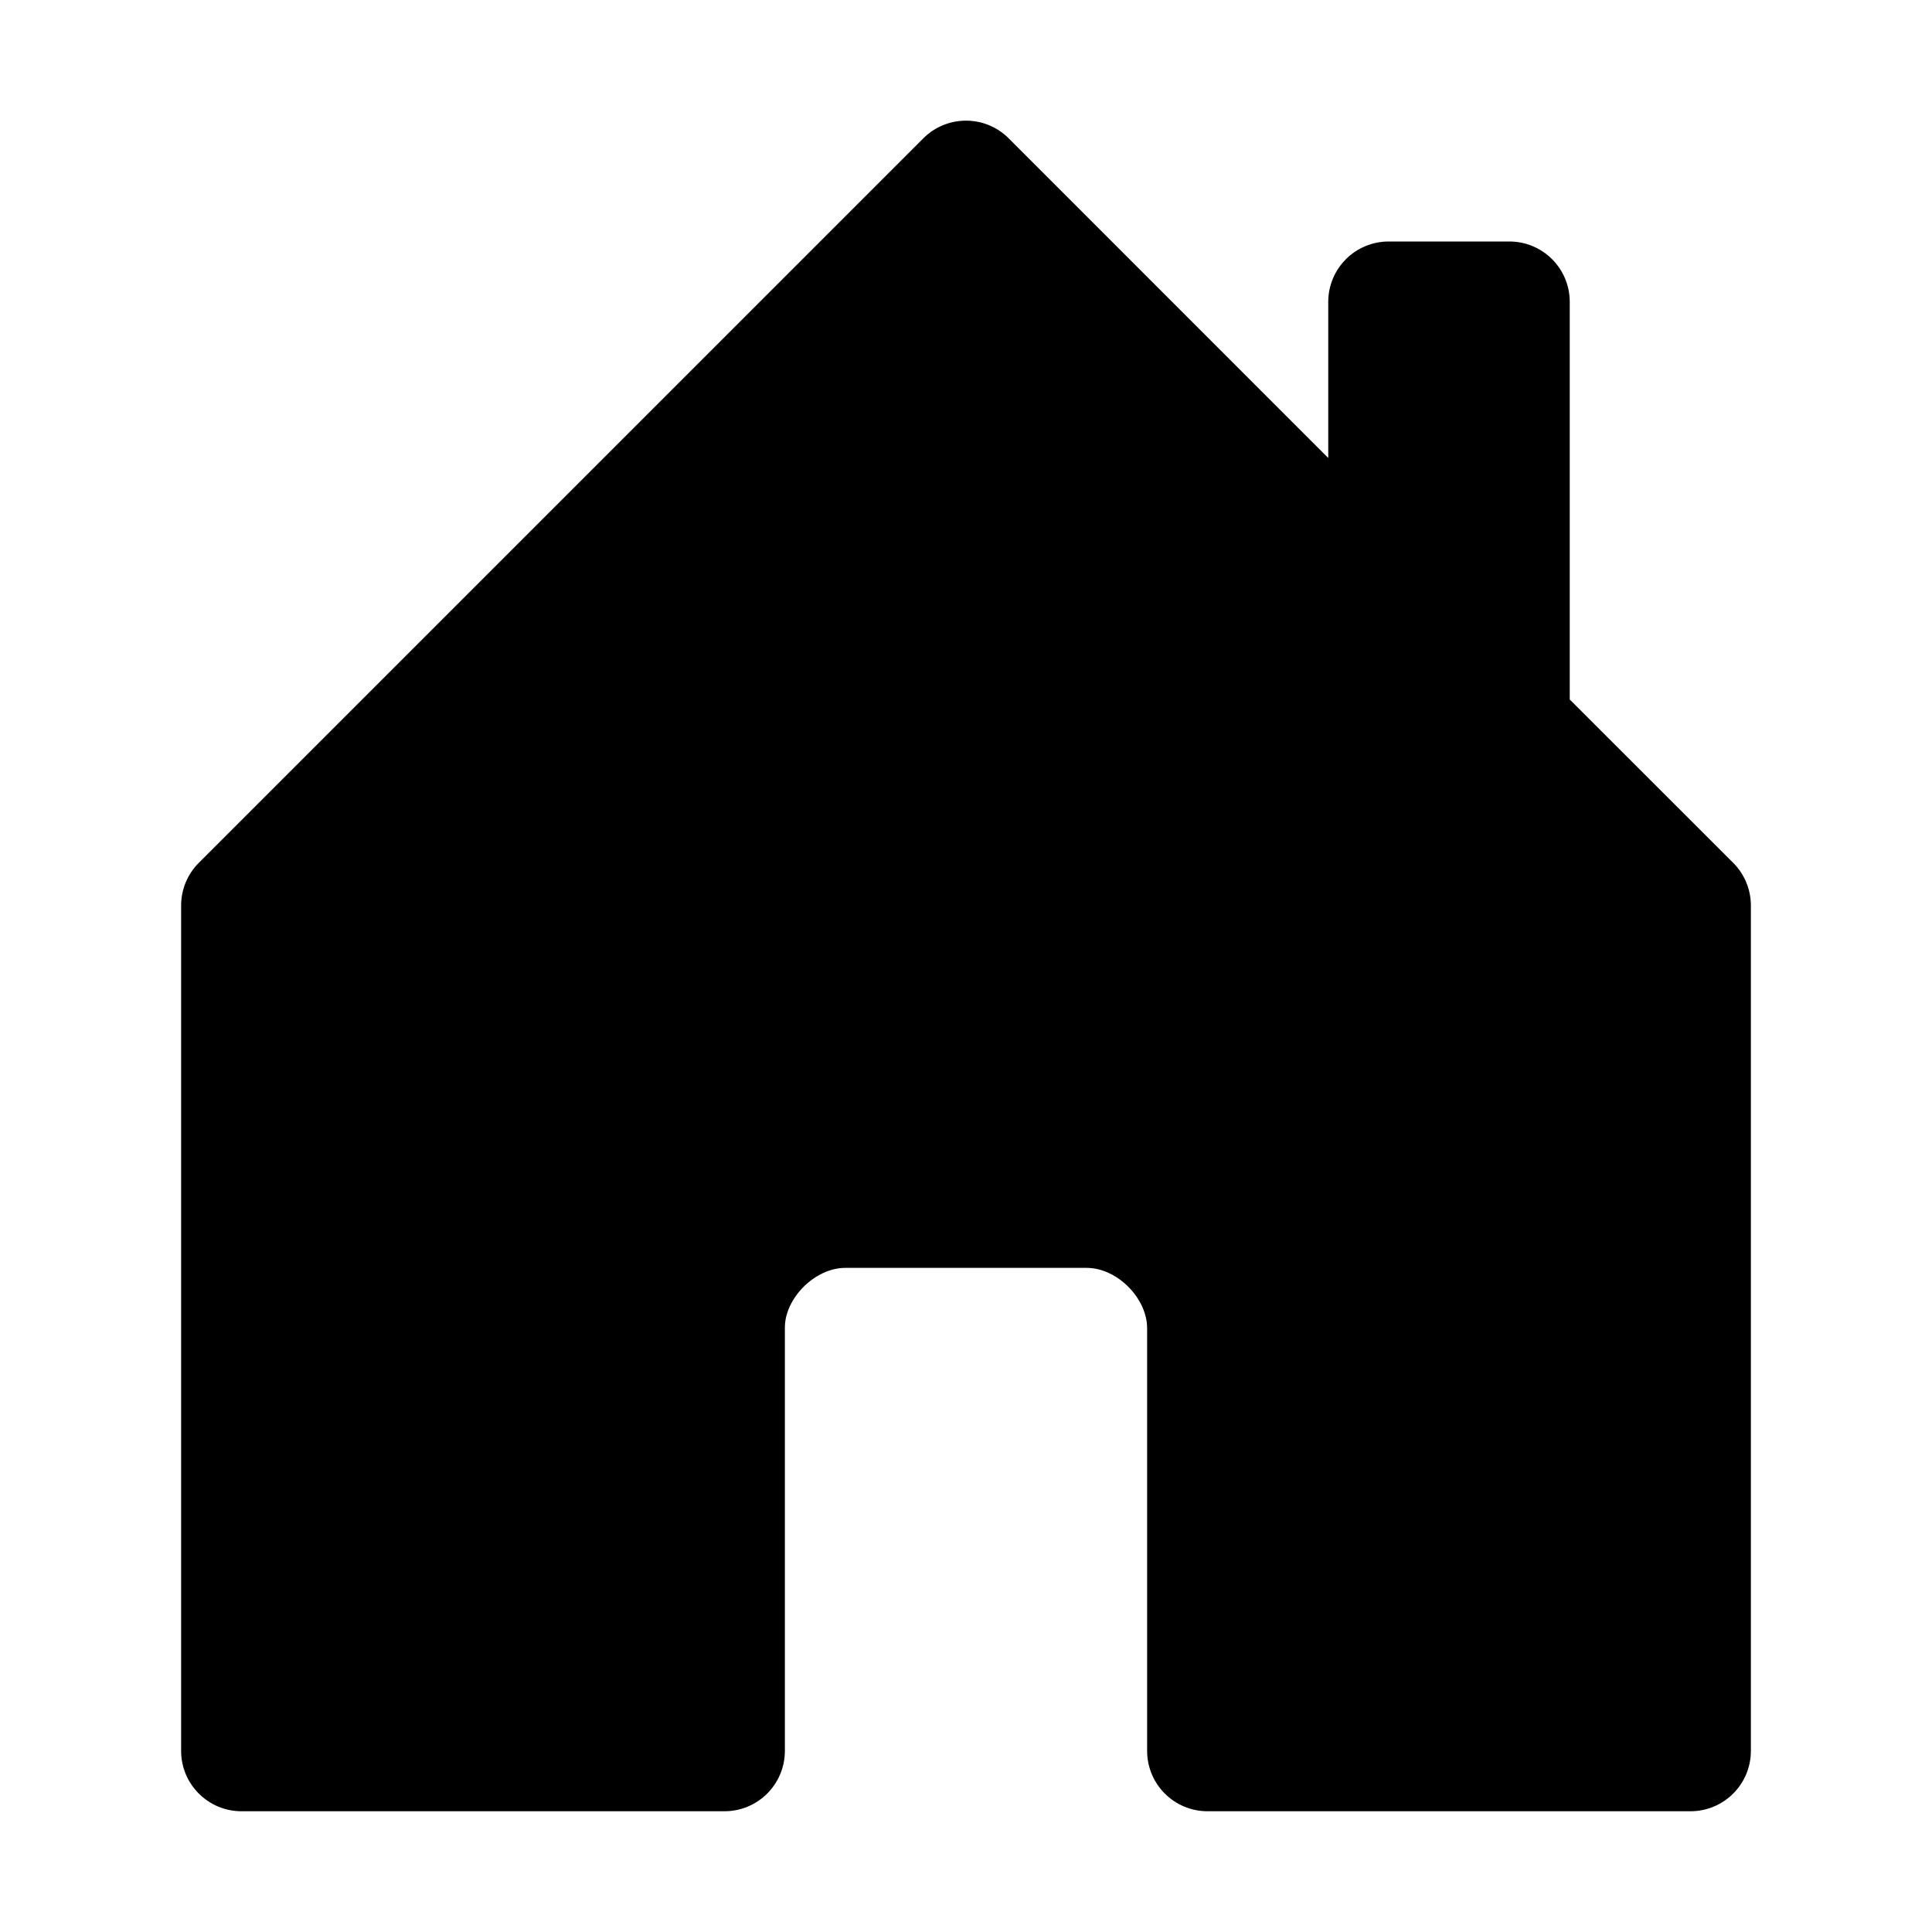
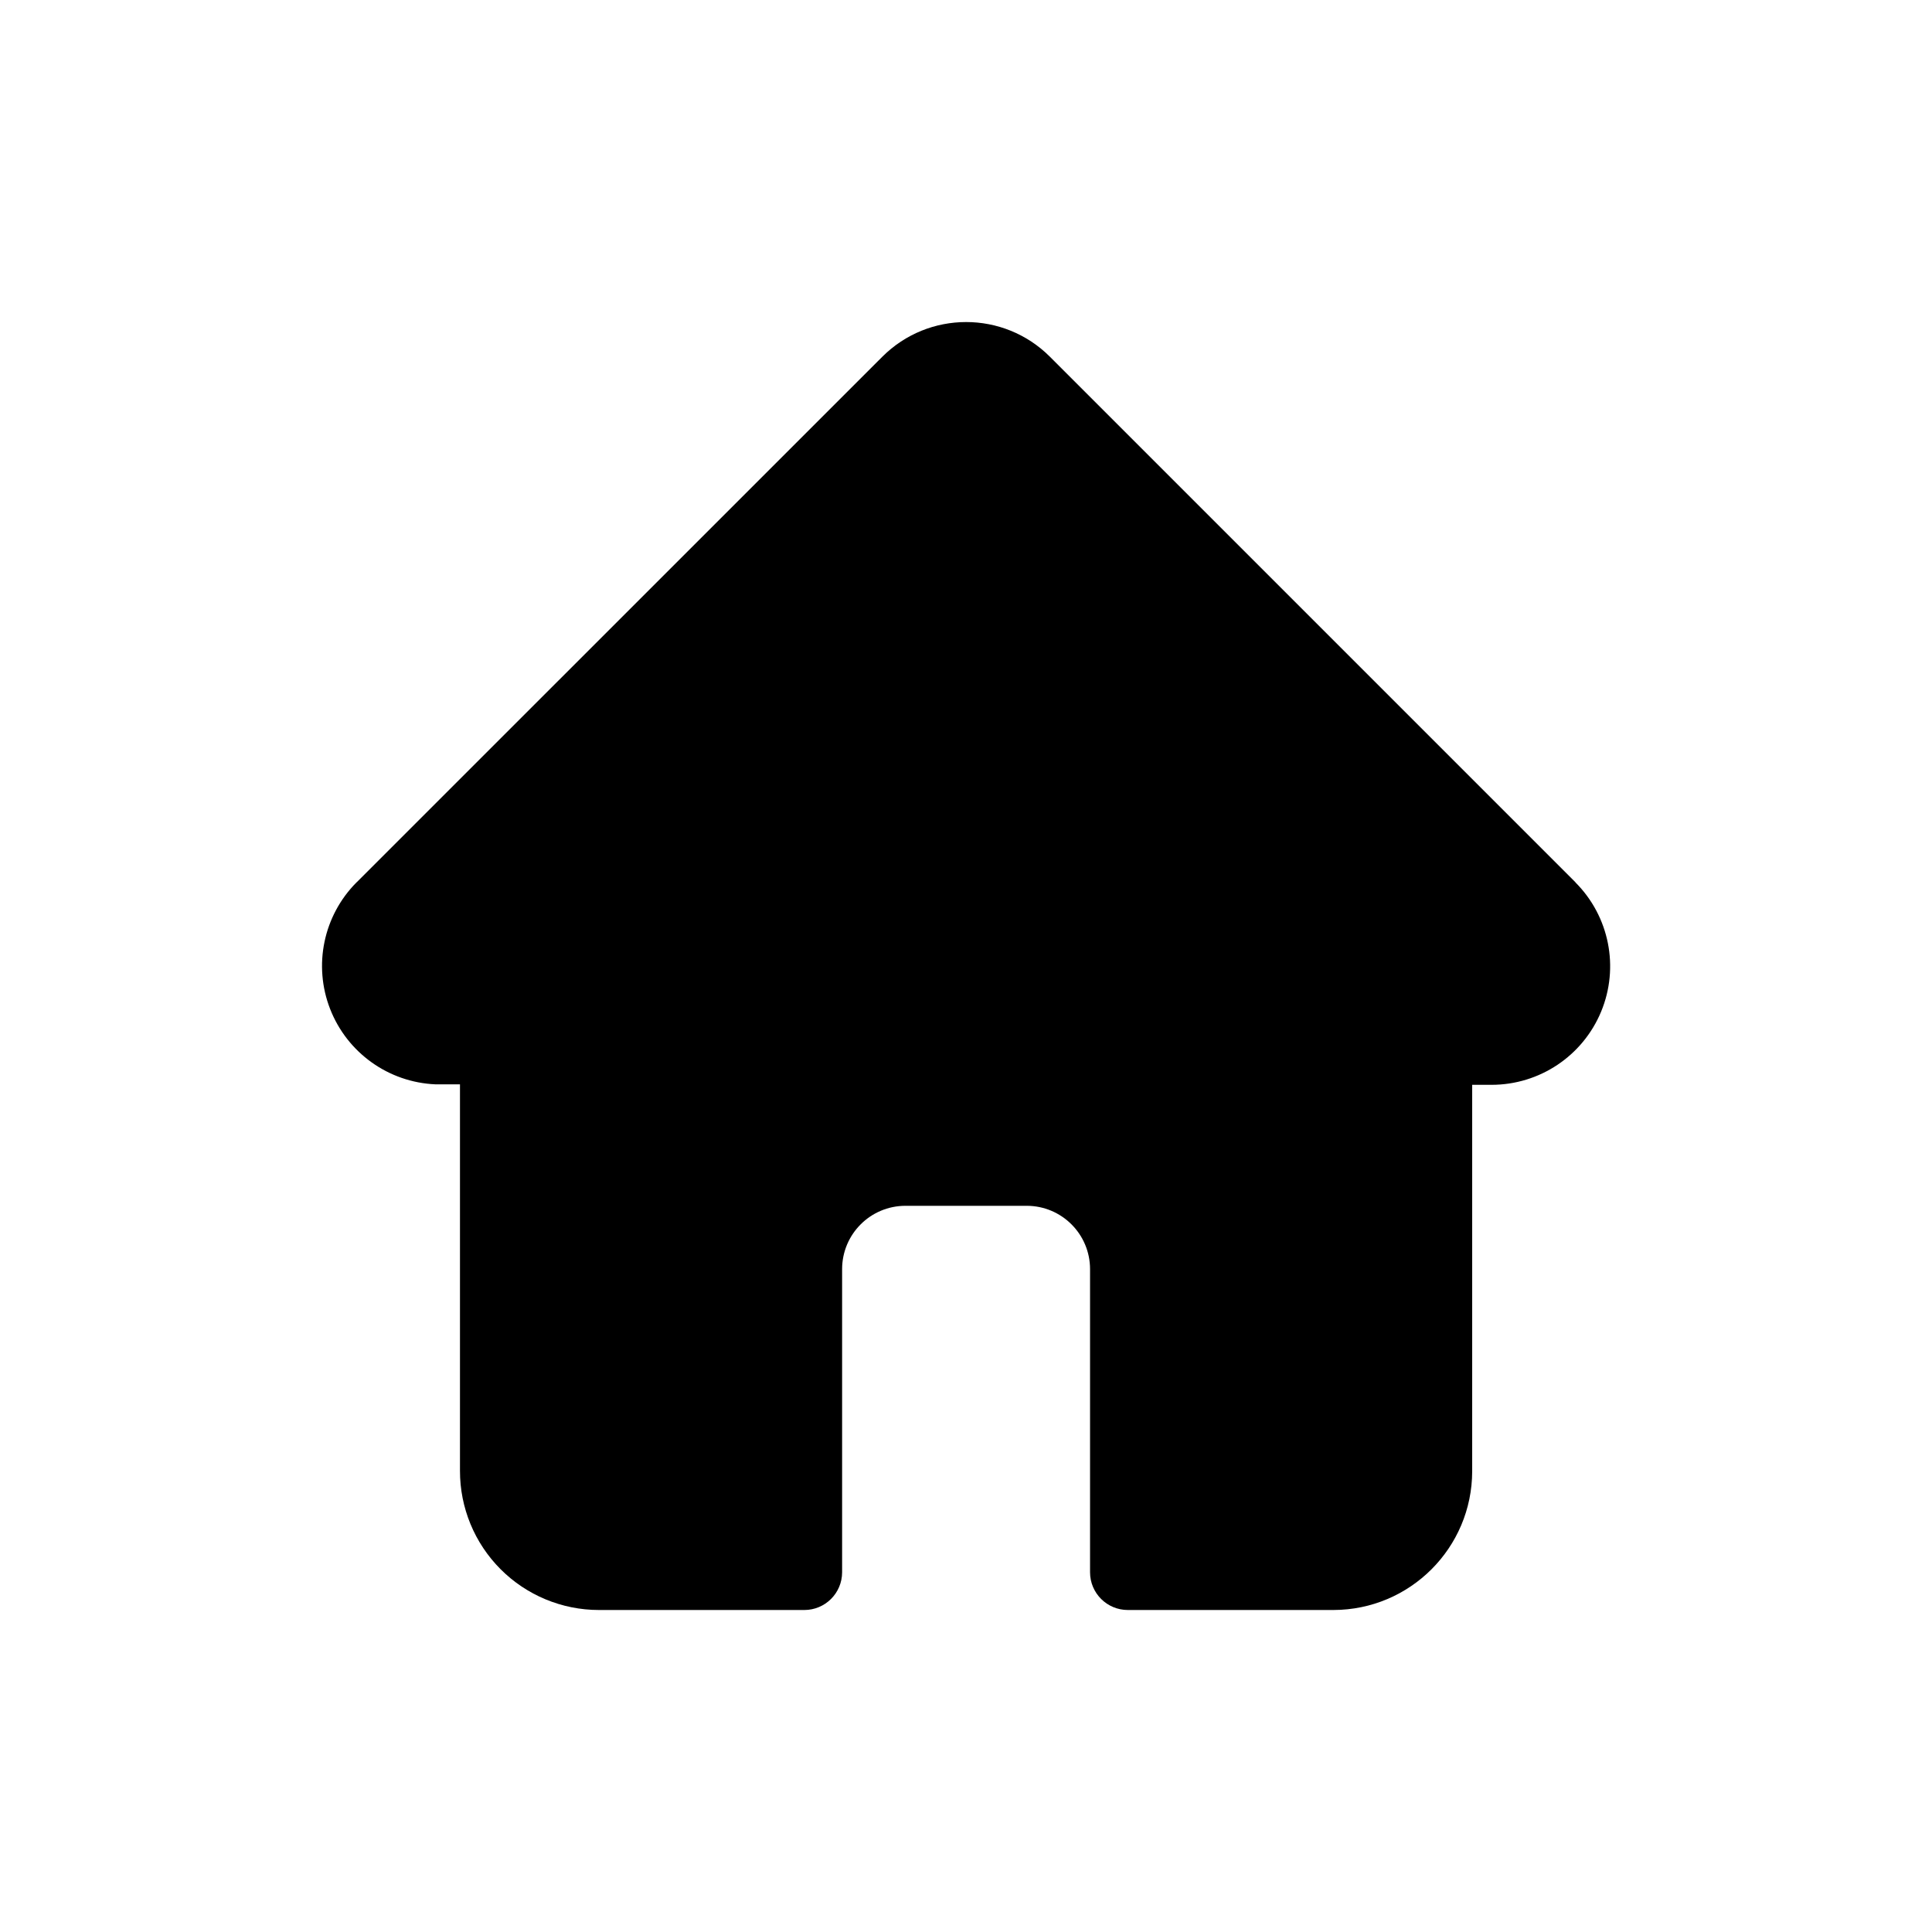
- <svg xmlns="http://www.w3.org/2000/svg" fill="currentColor" viewBox="0 0 16 16">
-   <path d="M6.5 14.5v-3.505c0-.245.25-.495.5-.495h2c.25 0 .5.25.5.5v3.5a.5.5 0 0 0 .5.5h4a.5.5 0 0 0 .5-.5v-7a.5.5 0 0 0-.146-.354L13 5.793V2.5a.5.5 0 0 0-.5-.5h-1a.5.5 0 0 0-.5.5v1.293L8.354 1.146a.5.5 0 0 0-.708 0l-6 6A.5.5 0 0 0 1.5 7.5v7a.5.5 0 0 0 .5.5h4a.5.5 0 0 0 .5-.5z" />
+ <svg xmlns="http://www.w3.org/2000/svg">
+   <g data-name="Group 2318">
+     <path data-name="Path 995" d="m51.57 236.959-6.527-6.527a1.473 1.473 0 0 0-2.083 0l-6.524 6.523-.007.006a1.472 1.472 0 0 0 .98 2.509.356.356 0 0 0 .045 0h.26v4.8a1.726 1.726 0 0 0 1.724 1.73h2.554a.469.469 0 0 0 .469-.468v-3.766a.787.787 0 0 1 .787-.787h1.506a.787.787 0 0 1 .787.787v3.766a.469.469 0 0 0 .469.468h2.554a1.726 1.726 0 0 0 1.724-1.724v-4.8h.241a1.473 1.473 0 0 0 1.042-2.514z" transform="translate(-32 -226)" style="fill:currentColor" />
+     <path data-name="Rectangle 967" style="fill:none" d="M0 0h24v24H0z" />
+   </g>
</svg>
